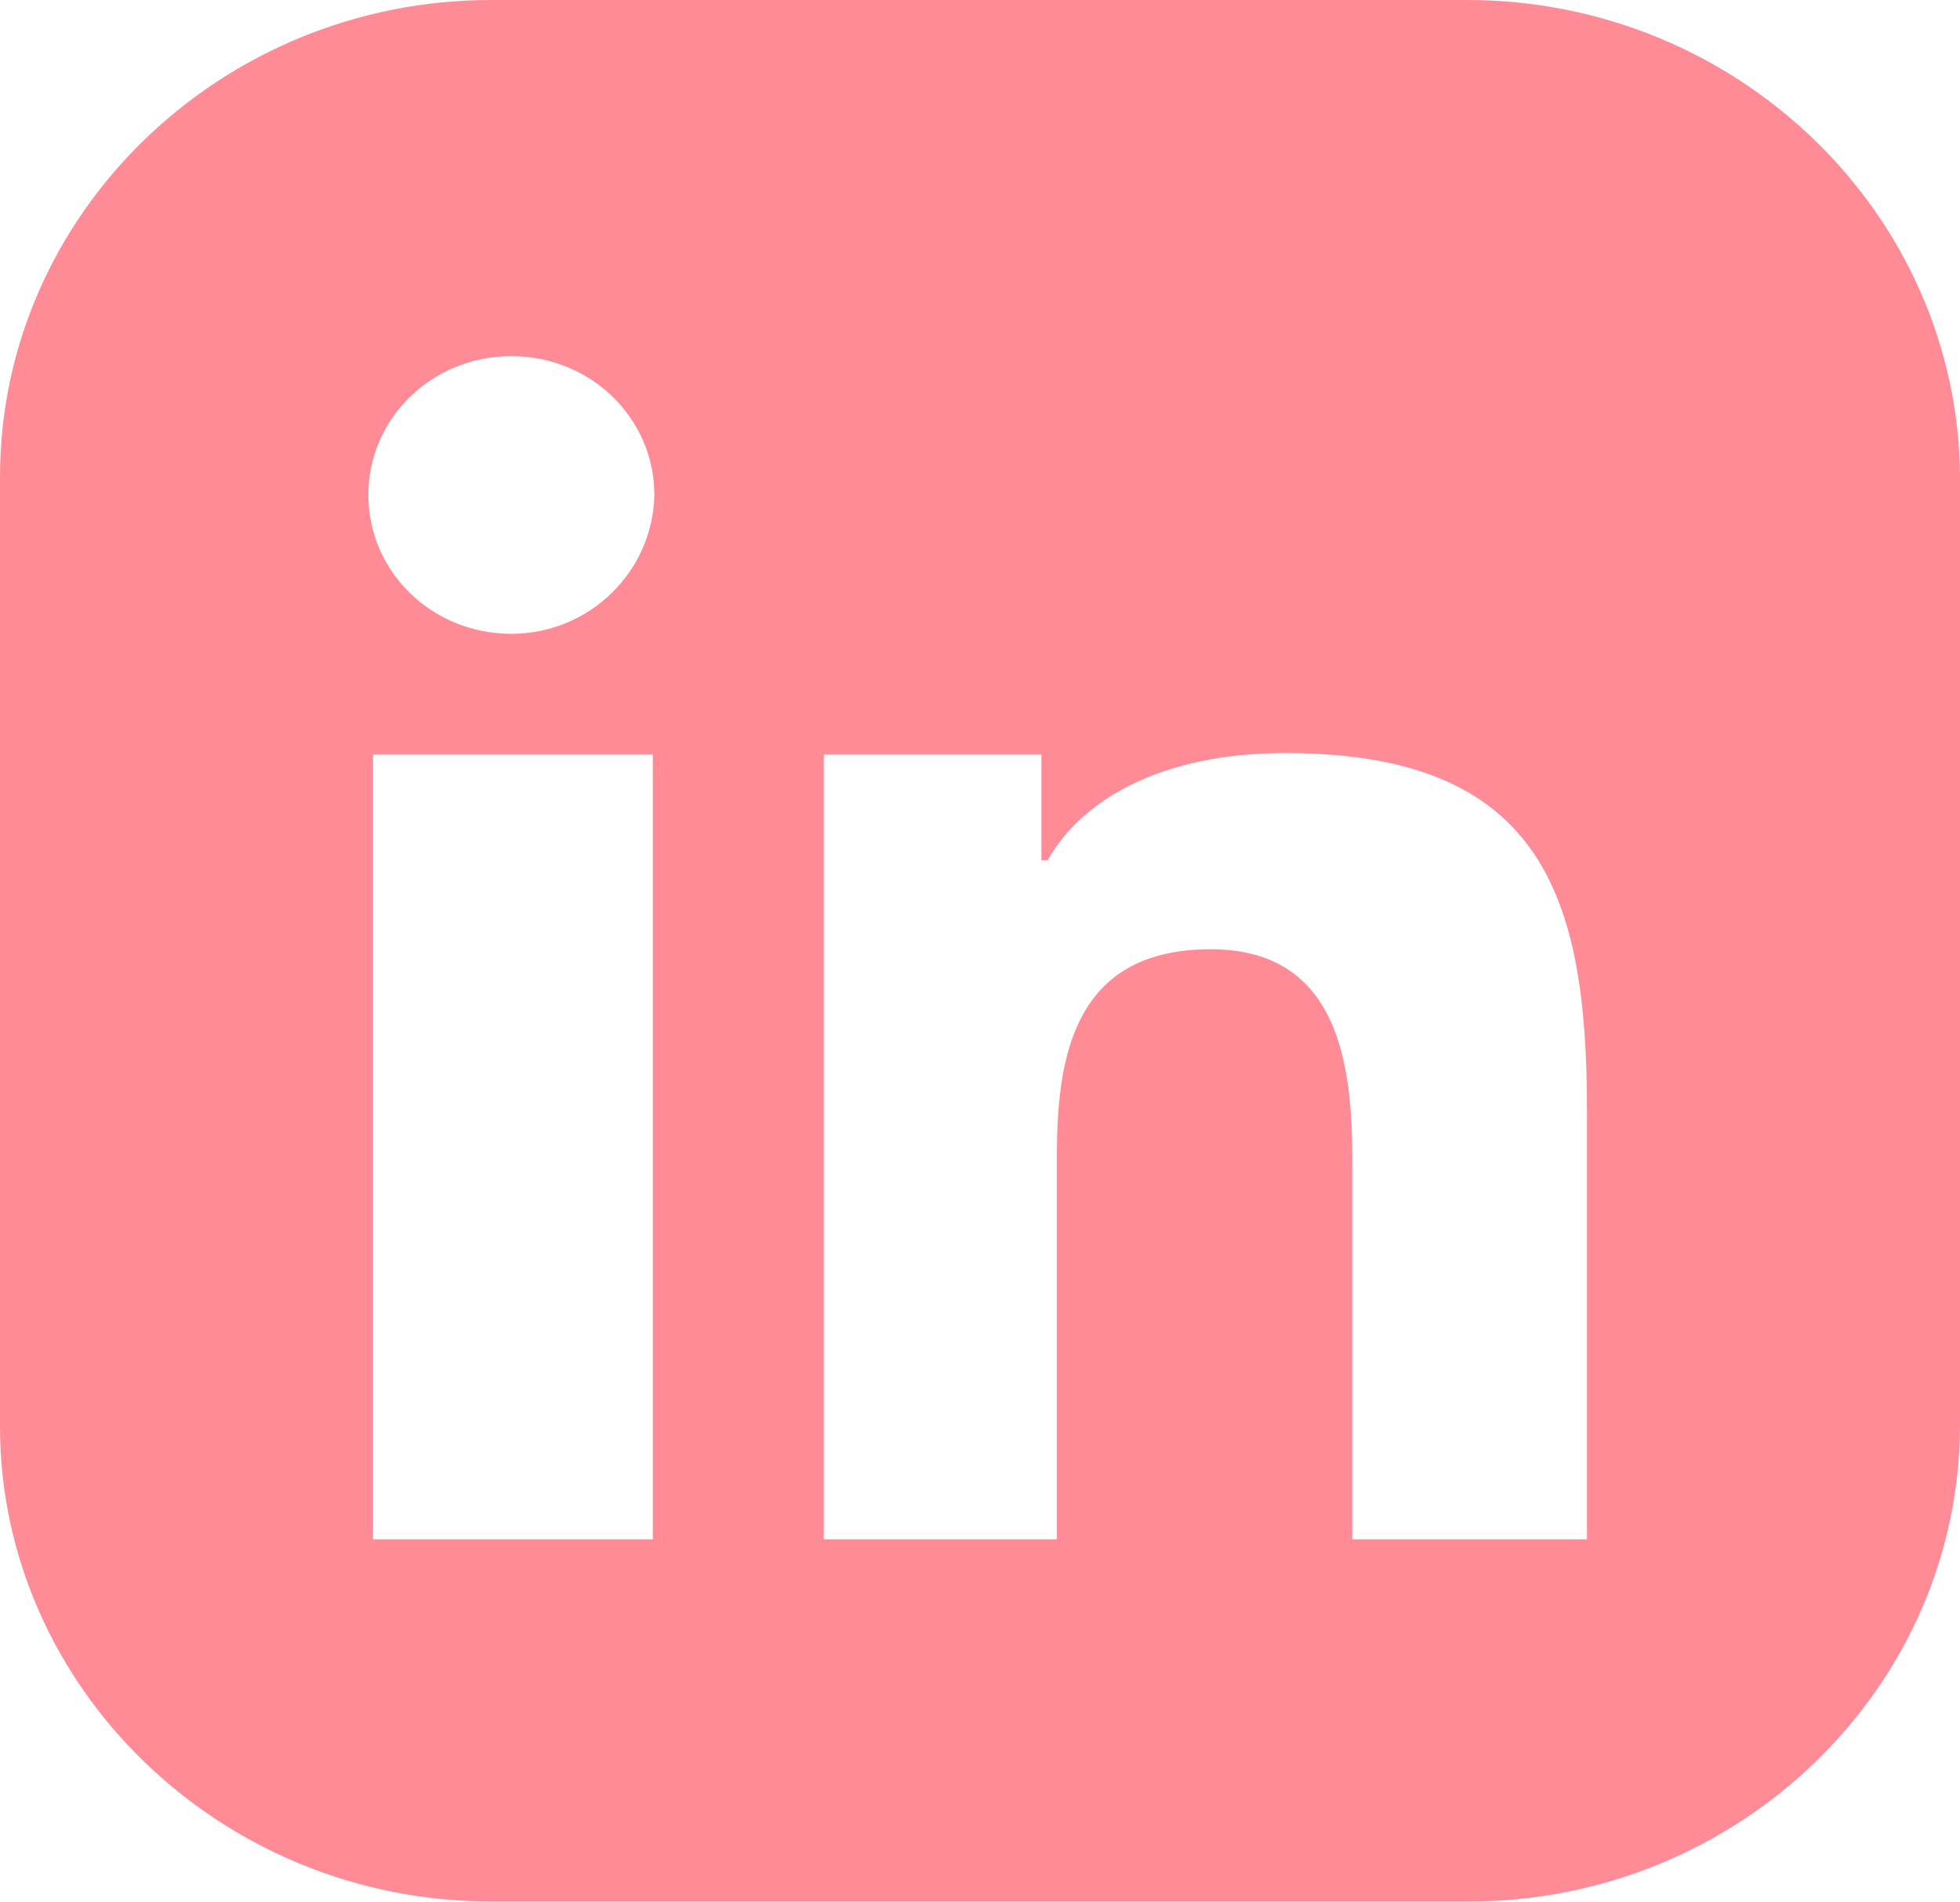
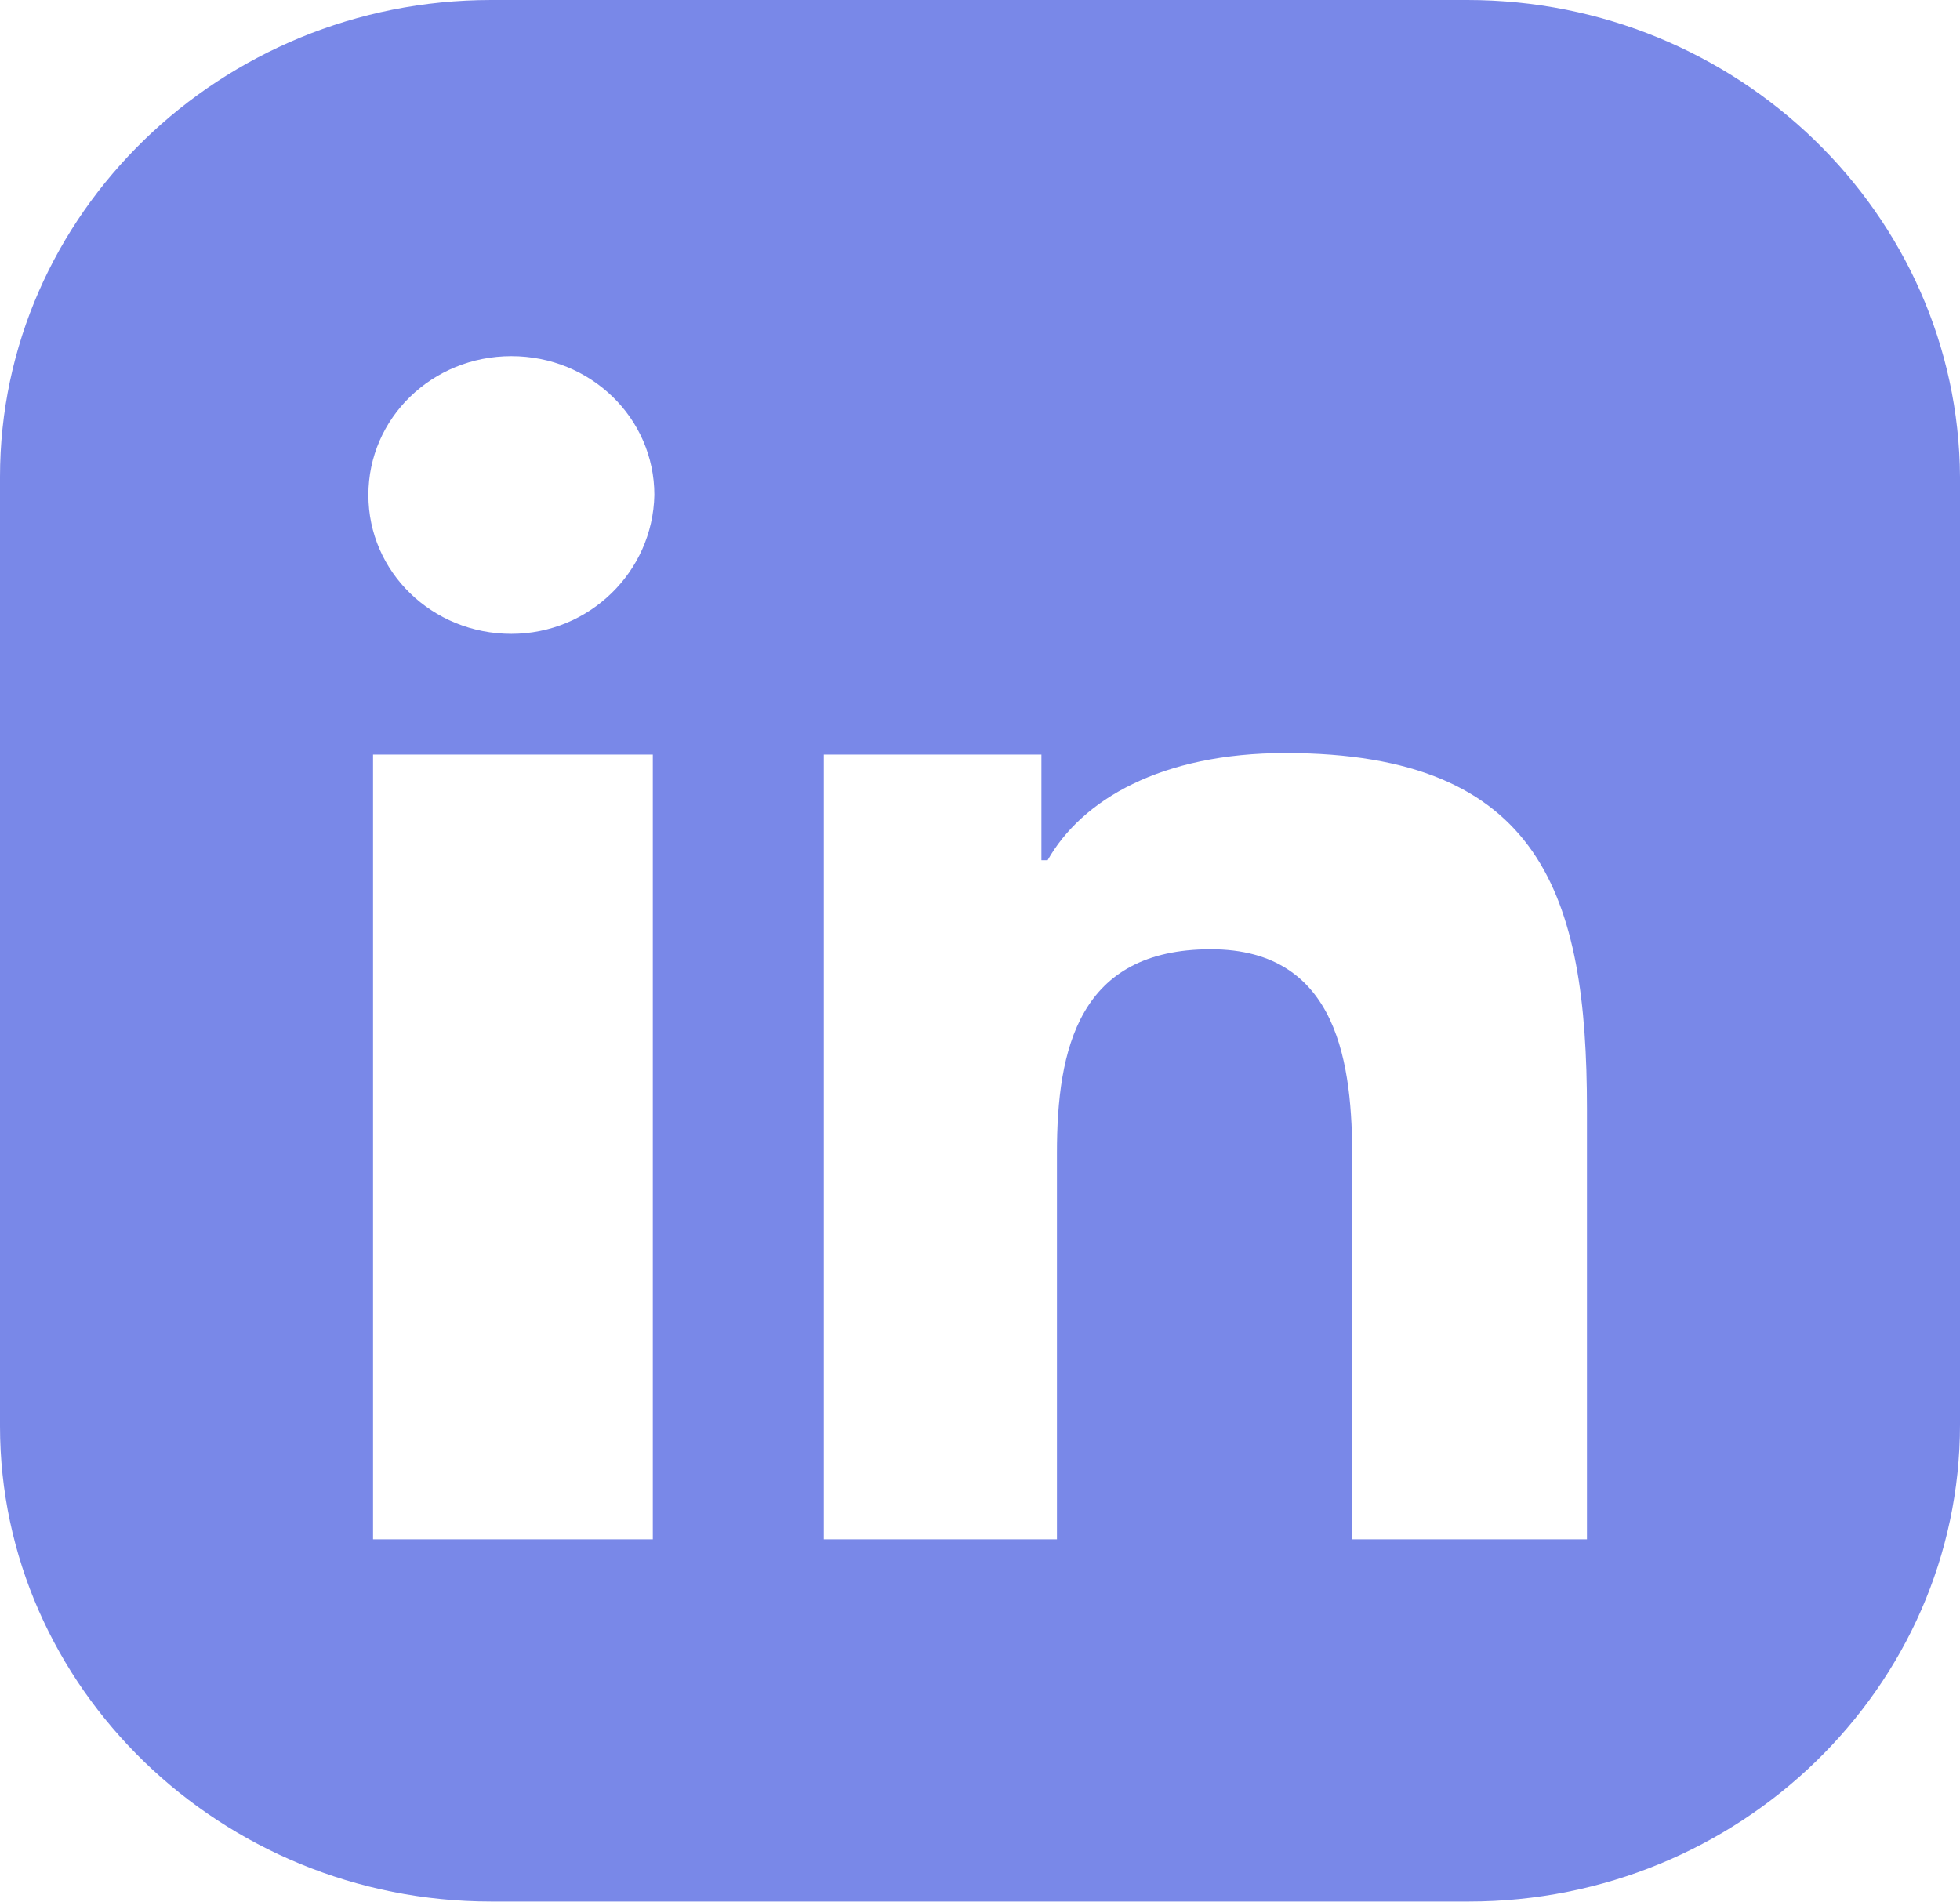
<svg xmlns="http://www.w3.org/2000/svg" width="134" height="130" viewBox="0 0 134 130" fill="none">
-   <path d="M100.314 0H33.58C15.09 0 0 14.651 0 32.603V97.5C0 115.349 15.09 130 33.58 130H100.42C118.91 130 134 115.349 134 97.397V32.603C133.894 14.651 118.804 0 100.314 0ZM44.631 105.238H25.504V51.587H44.631V105.238ZM34.961 43.333C29.542 43.333 25.185 39.103 25.185 33.841C25.185 28.579 29.542 24.349 34.961 24.349C40.381 24.349 44.737 28.579 44.737 33.841C44.631 39.103 40.274 43.333 34.961 43.333ZM108.496 105.238H108.39H92.45V79.238C92.45 72.944 91.6 64.897 82.78 64.897C73.748 64.897 72.26 71.706 72.26 78.825V105.238H56.32V51.587H71.198V58.809H71.623C73.96 54.682 79.38 51.484 87.881 51.484C105.415 51.484 108.496 61.286 108.496 75.833V105.238Z" fill="#FF8B97" />
+   <path d="M100.314 0H33.58C15.09 0 0 14.651 0 32.603V97.5C0 115.349 15.09 130 33.58 130H100.42C118.91 130 134 115.349 134 97.397V32.603C133.894 14.651 118.804 0 100.314 0ZM44.631 105.238H25.504V51.587H44.631V105.238ZM34.961 43.333C29.542 43.333 25.185 39.103 25.185 33.841C25.185 28.579 29.542 24.349 34.961 24.349C40.381 24.349 44.737 28.579 44.737 33.841C44.631 39.103 40.274 43.333 34.961 43.333ZM108.496 105.238H108.39H92.45V79.238C92.45 72.944 91.6 64.897 82.78 64.897C73.748 64.897 72.26 71.706 72.26 78.825V105.238H56.32V51.587H71.198V58.809H71.623C73.96 54.682 79.38 51.484 87.881 51.484C105.415 51.484 108.496 61.286 108.496 75.833V105.238Z" fill="#7988e8" />
</svg>
